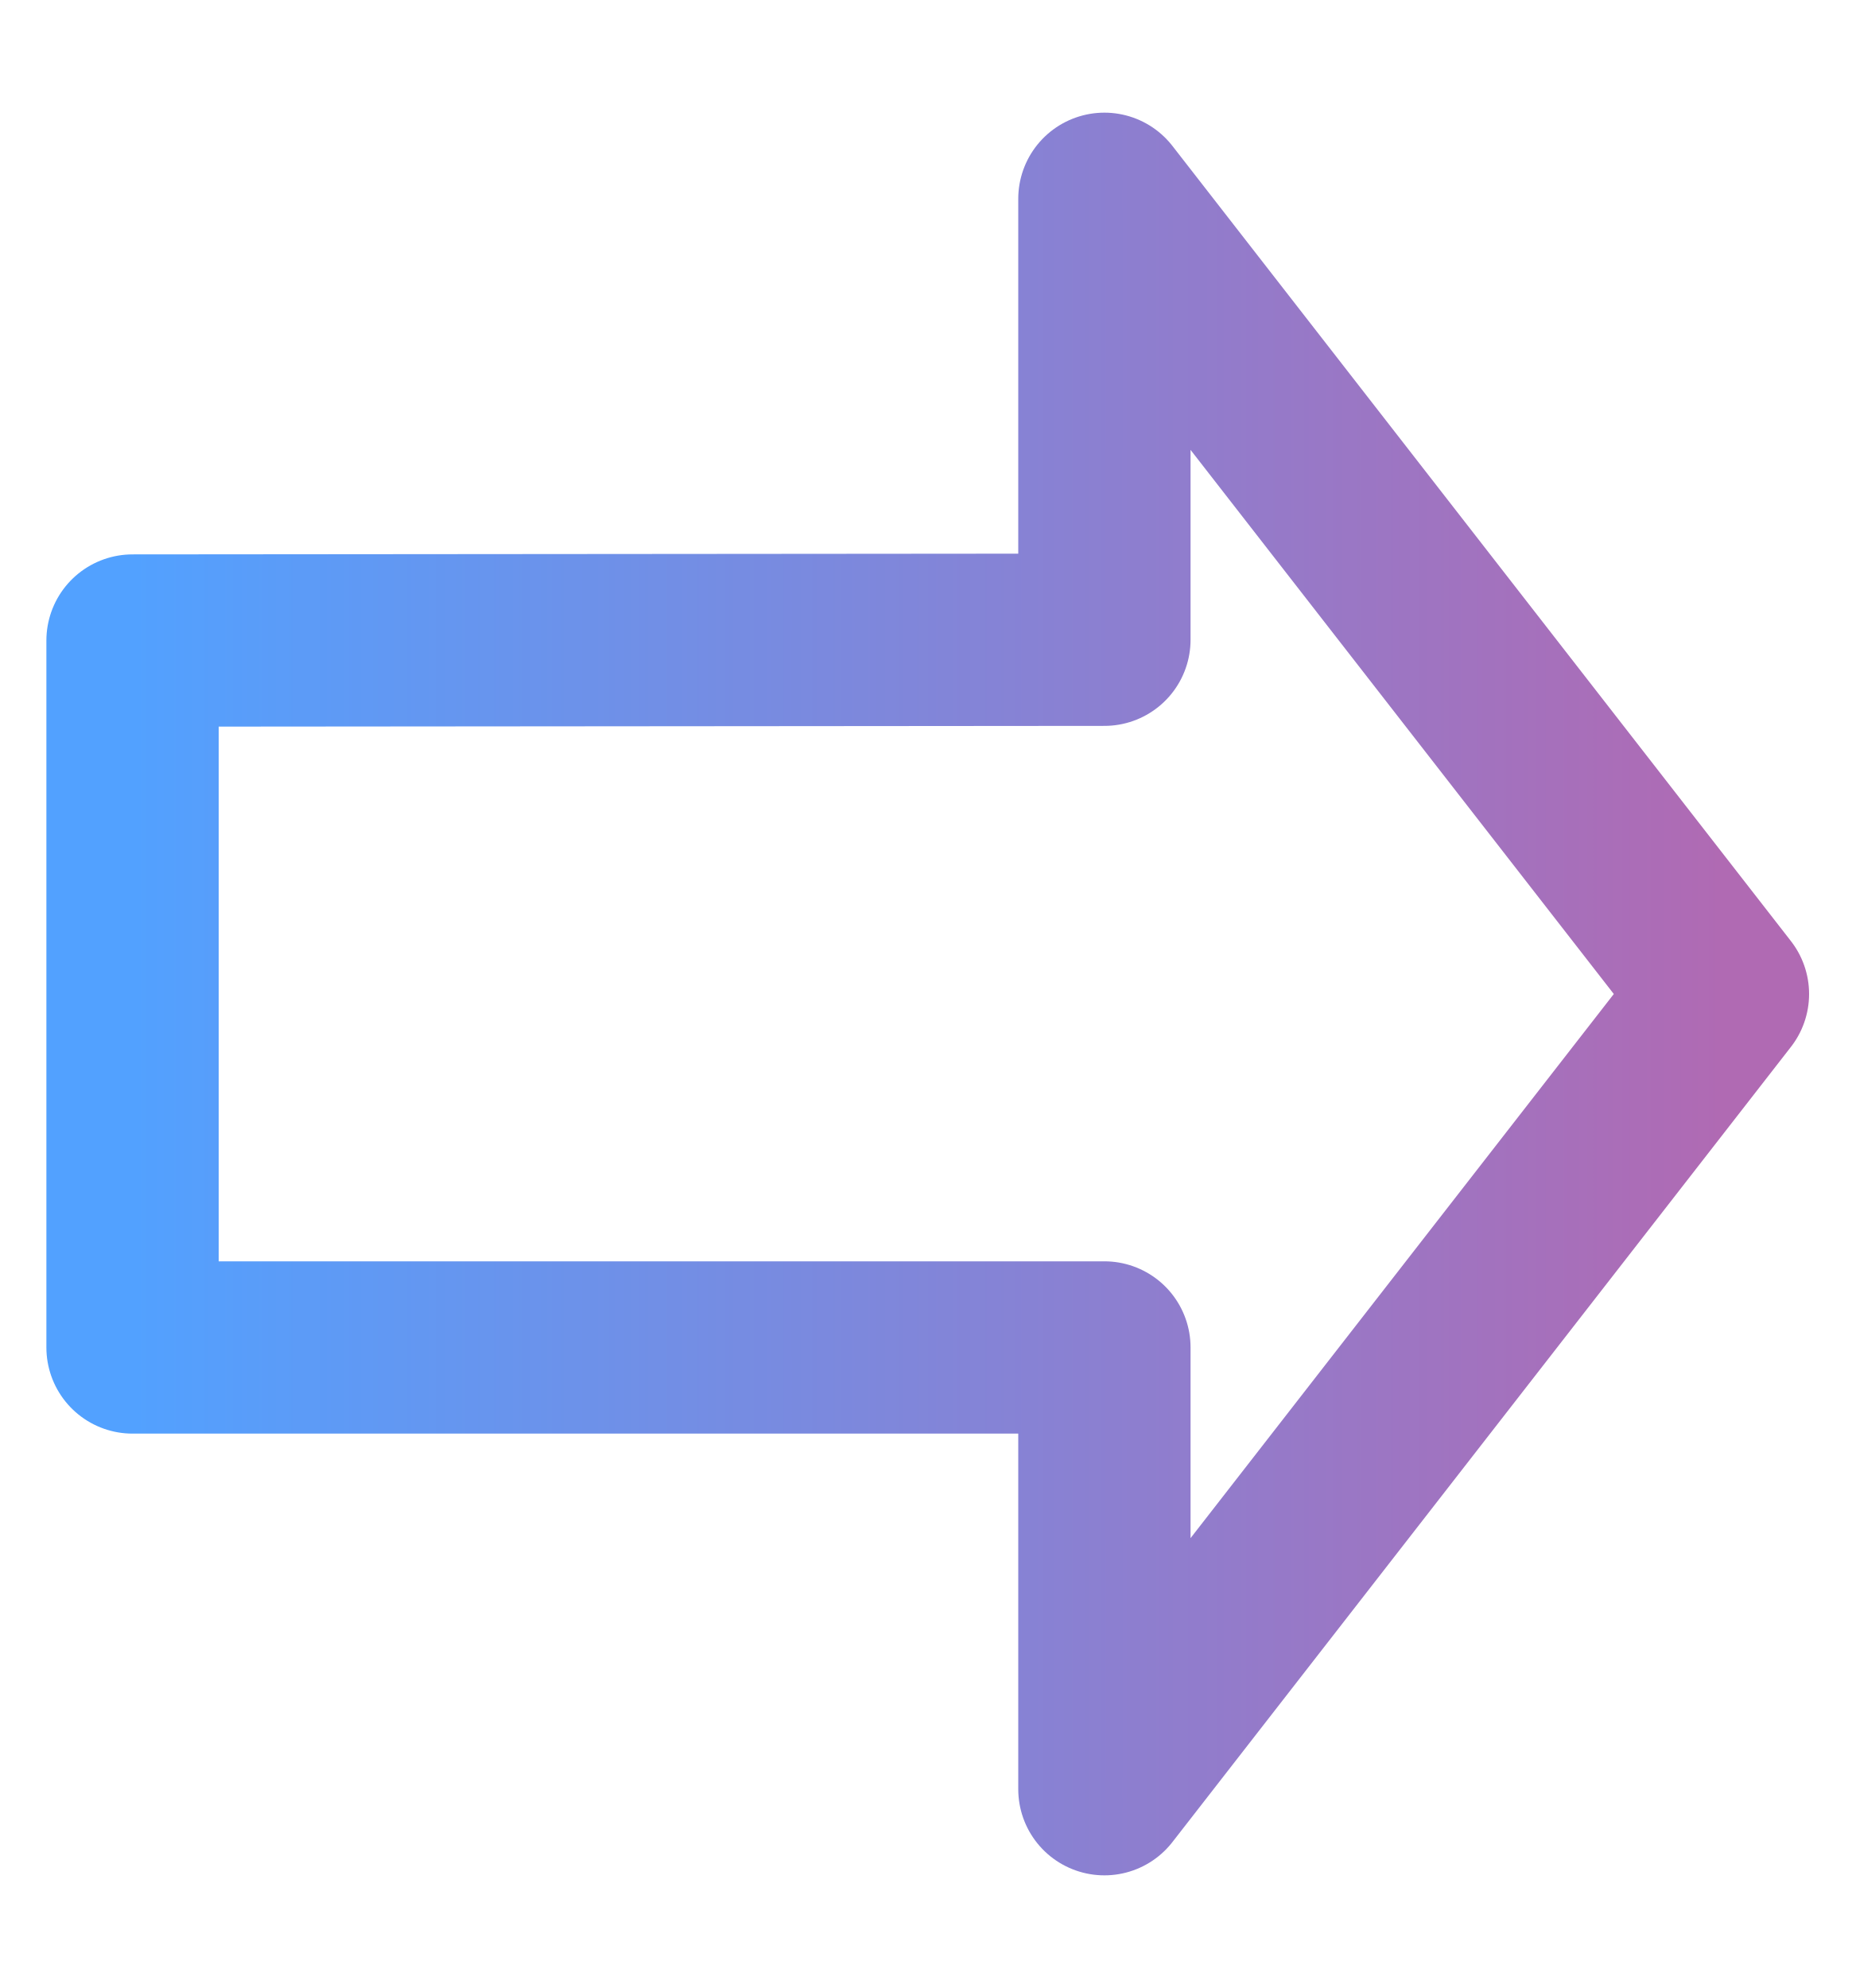
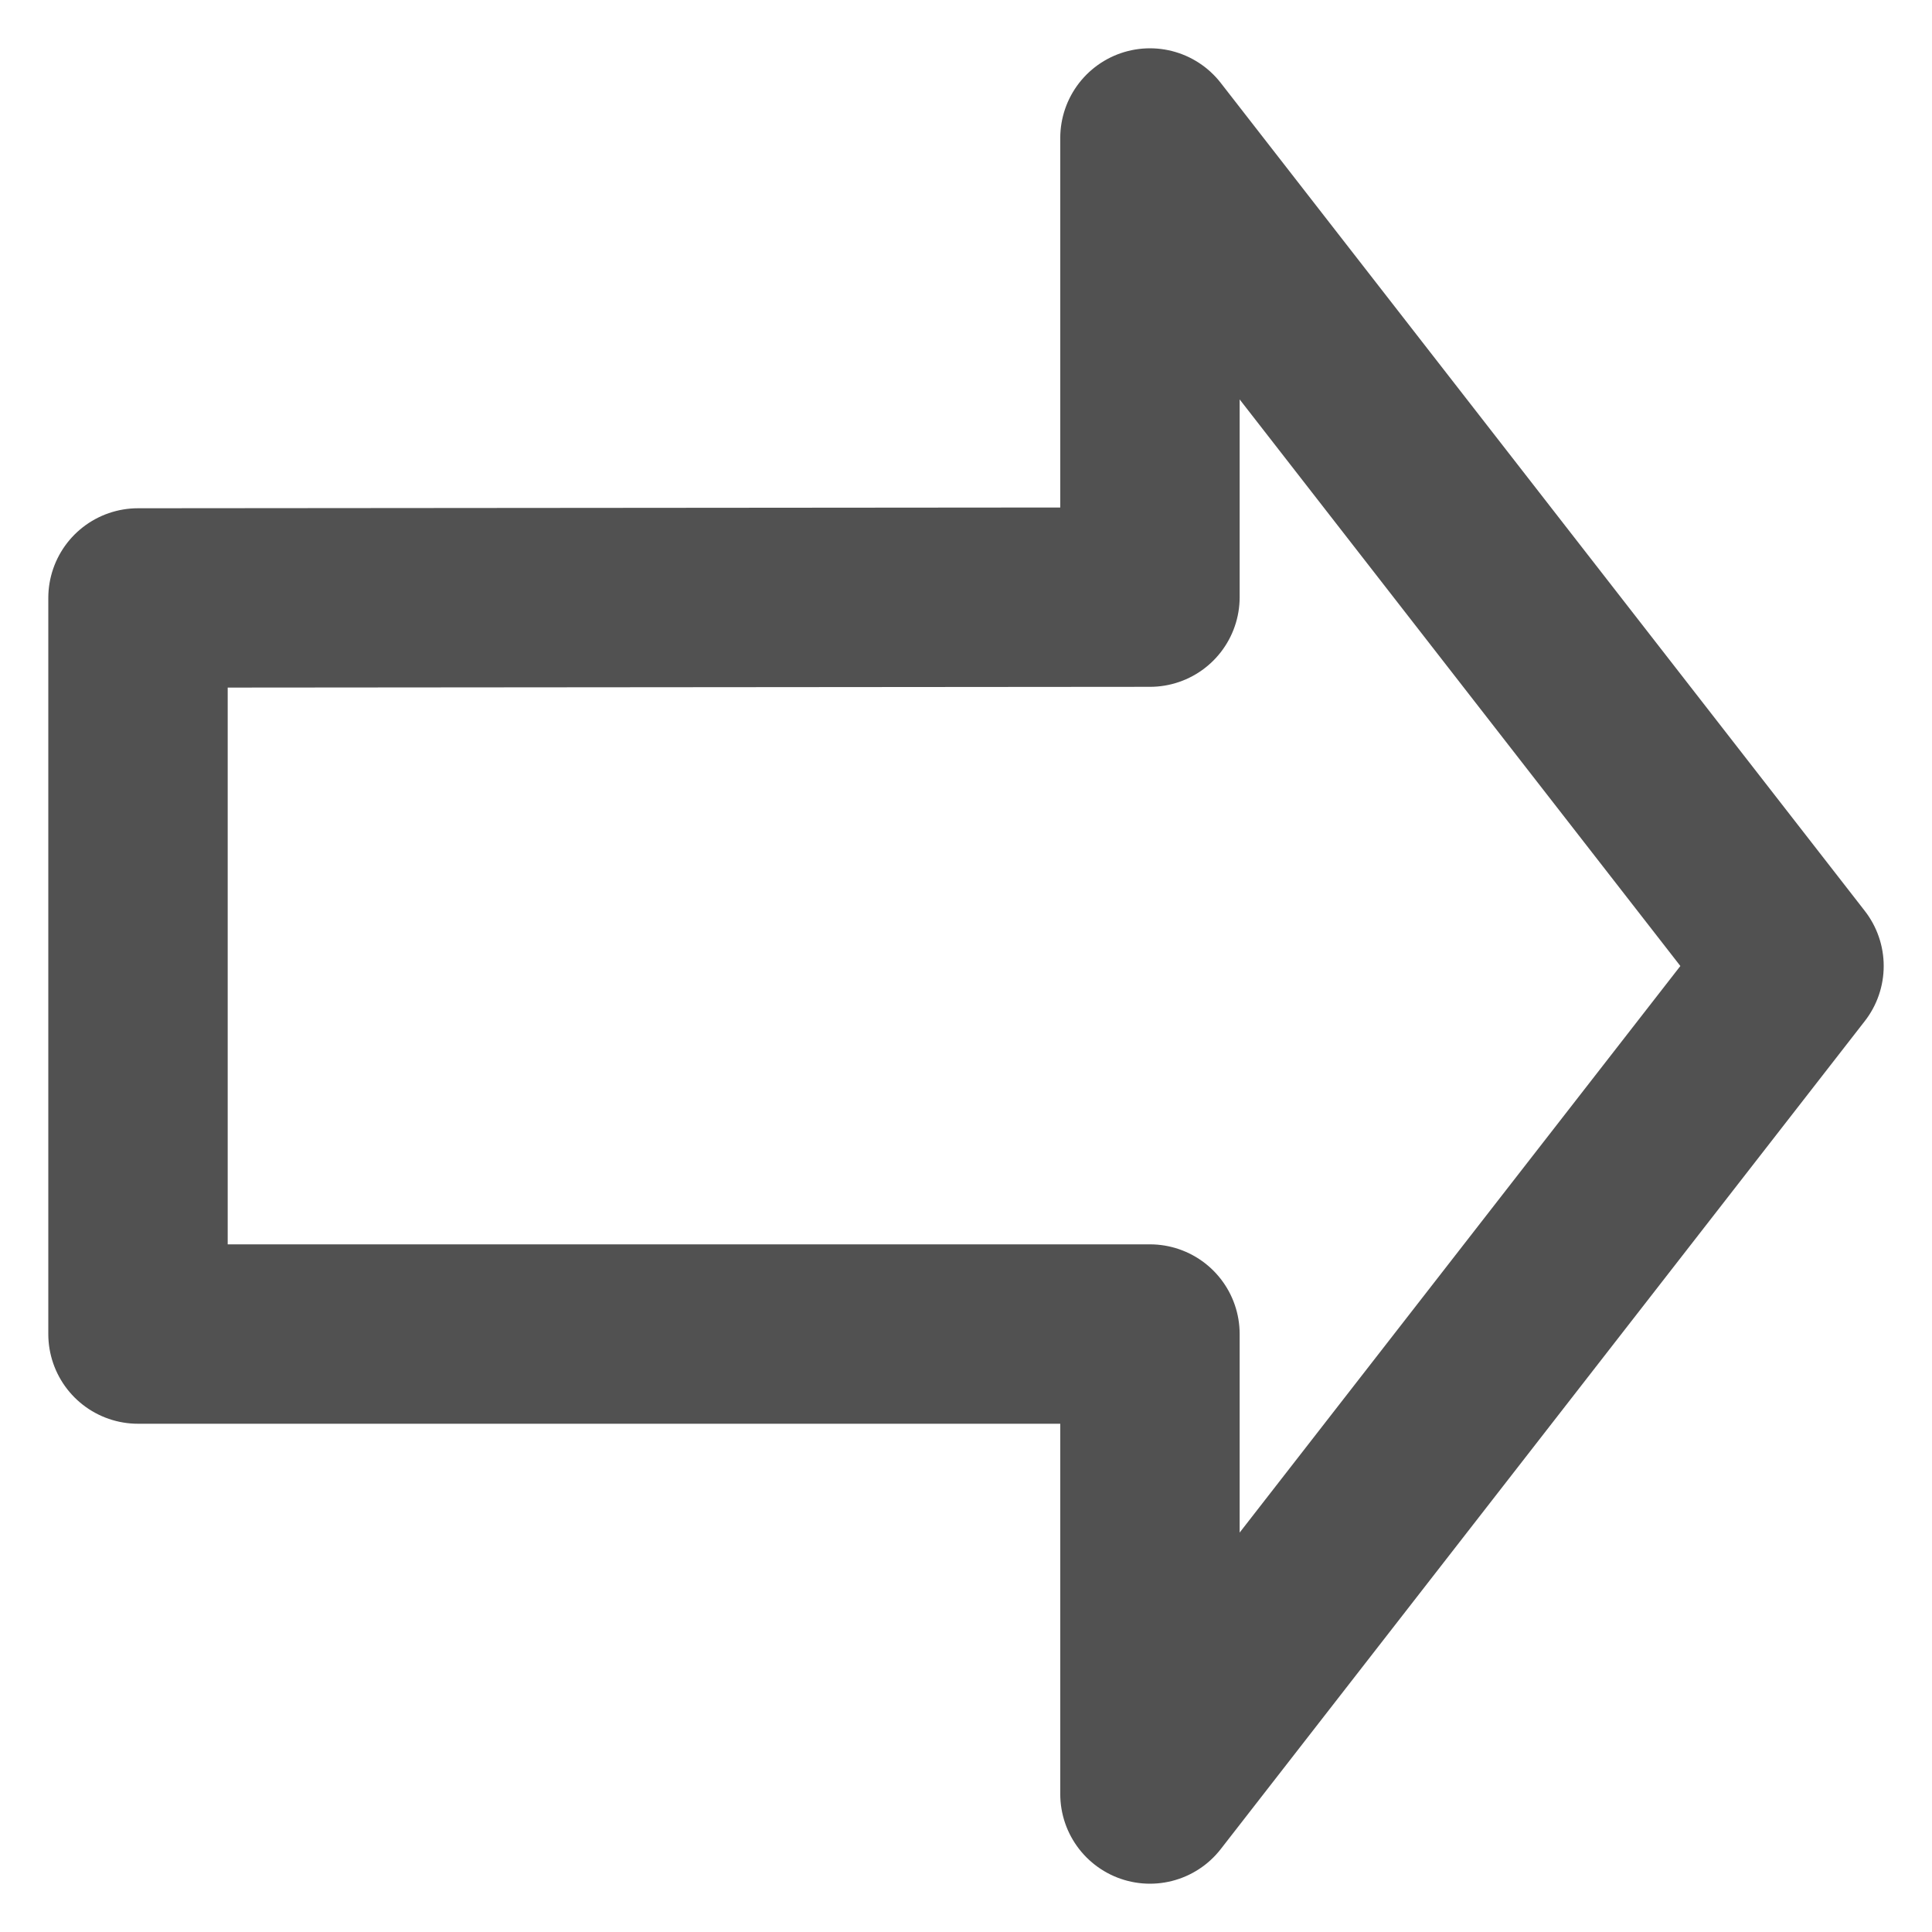
- <svg xmlns="http://www.w3.org/2000/svg" width="14" height="15" viewBox="0 0 14 15" fill="none">
-   <path d="M13 7.5L8.333 1.5V4.827L1 4.833V10.167H8.333V13.5L13 7.5Z" stroke="url(#paint0_linear_9089_38299)" stroke-width="1.3" stroke-linecap="round" stroke-linejoin="round" />
-   <defs>
-     <linearGradient id="paint0_linear_9089_38299" x1="1" y1="7.5" x2="13" y2="7.5" gradientUnits="userSpaceOnUse">
-       <stop stop-color="#52A1FF" />
-       <stop offset="1" stop-color="#B06AB3" />
-     </linearGradient>
-   </defs>
+ <svg xmlns="http://www.w3.org/2000/svg" width="14" height="14" viewBox="0 0 14 14" fill="none">
+   <path d="M13 7L8.333 1V4.327L1 4.333V9.667H8.333V13L13 7Z" stroke="#515151" stroke-width="1.3" stroke-linecap="round" stroke-linejoin="round" />
</svg>
